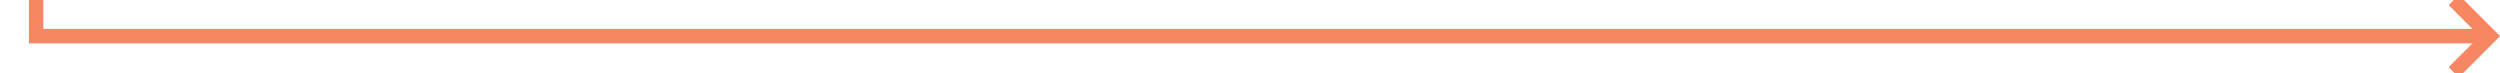
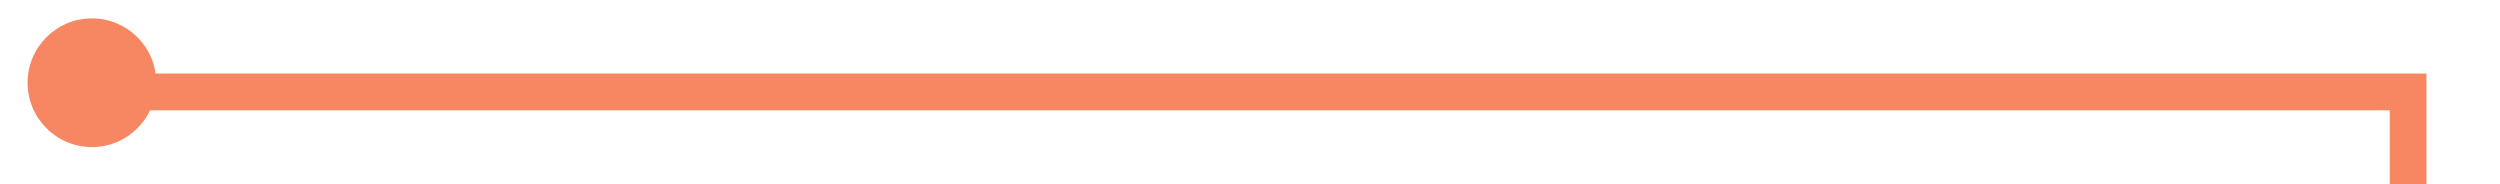
- <svg xmlns="http://www.w3.org/2000/svg" version="1.1" width="346px" height="10px" preserveAspectRatio="xMinYMid meet" viewBox="188 1644  346 8">
-   <path d="M 193 1555  L 193 1648  L 532 1648  " stroke-width="2" stroke="#f78662" fill="none" />
-   <path d="M 193 1553  A 3.5 3.5 0 0 0 189.5 1556.5 A 3.5 3.5 0 0 0 193 1560 A 3.5 3.5 0 0 0 196.5 1556.5 A 3.5 3.5 0 0 0 193 1553 Z M 526.893 1643.707  L 531.186 1648  L 526.893 1652.293  L 528.307 1653.707  L 533.307 1648.707  L 534.014 1648  L 533.307 1647.293  L 528.307 1642.293  L 526.893 1643.707  Z " fill-rule="nonzero" fill="#f78662" stroke="none" />
+ <svg xmlns="http://www.w3.org/2000/svg" version="1.1" width="136px" height="10px" preserveAspectRatio="xMinYMid meet" viewBox="426 161  136 8">
+   <path d="M 431 163  L 431 165  L 557 165  L 557 230  " stroke-width="2" stroke="#f78662" fill="none" />
+   <path d="M 431 161  A 3.5 3.5 0 0 0 427.5 164.5 A 3.5 3.5 0 0 0 431 168 A 3.5 3.5 0 0 0 434.5 164.5 A 3.5 3.5 0 0 0 431 161 Z M 561.293 224.893  L 557 229.186  L 552.707 224.893  L 551.293 226.307  L 556.293 231.307  L 557 232.014  L 557.707 231.307  L 562.707 226.307  L 561.293 224.893  Z " fill-rule="nonzero" fill="#f78662" stroke="none" />
</svg>
